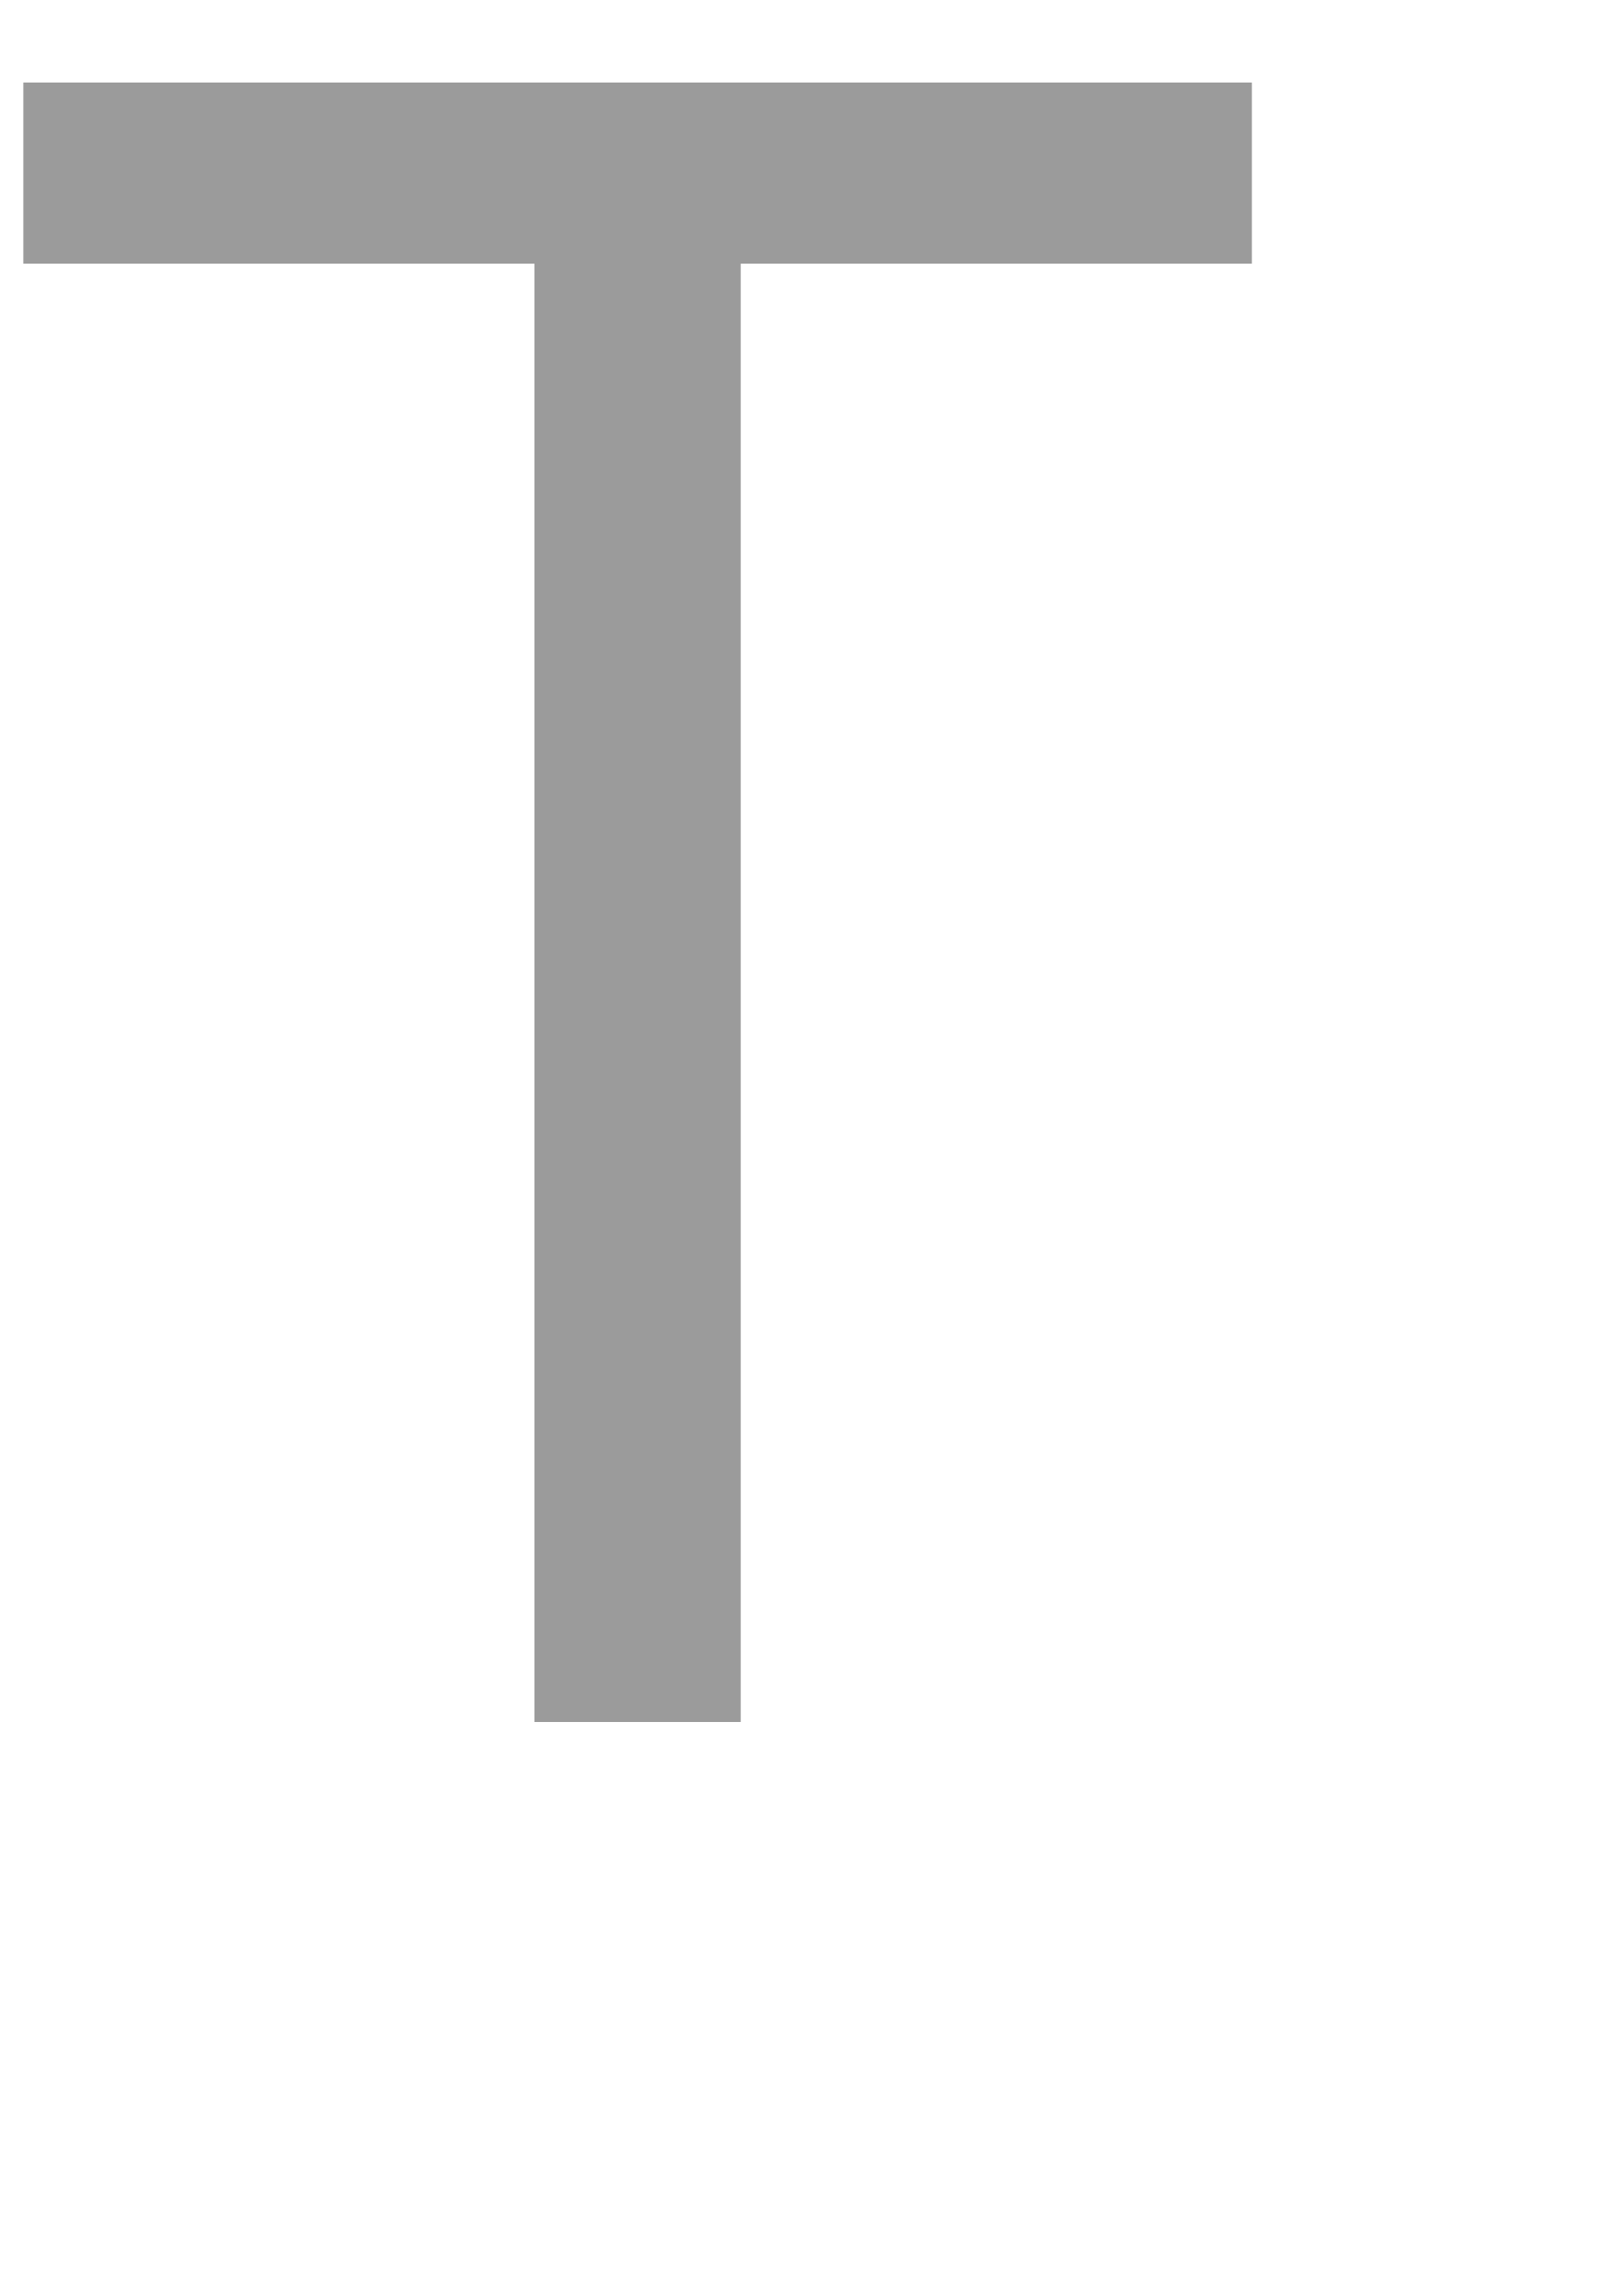
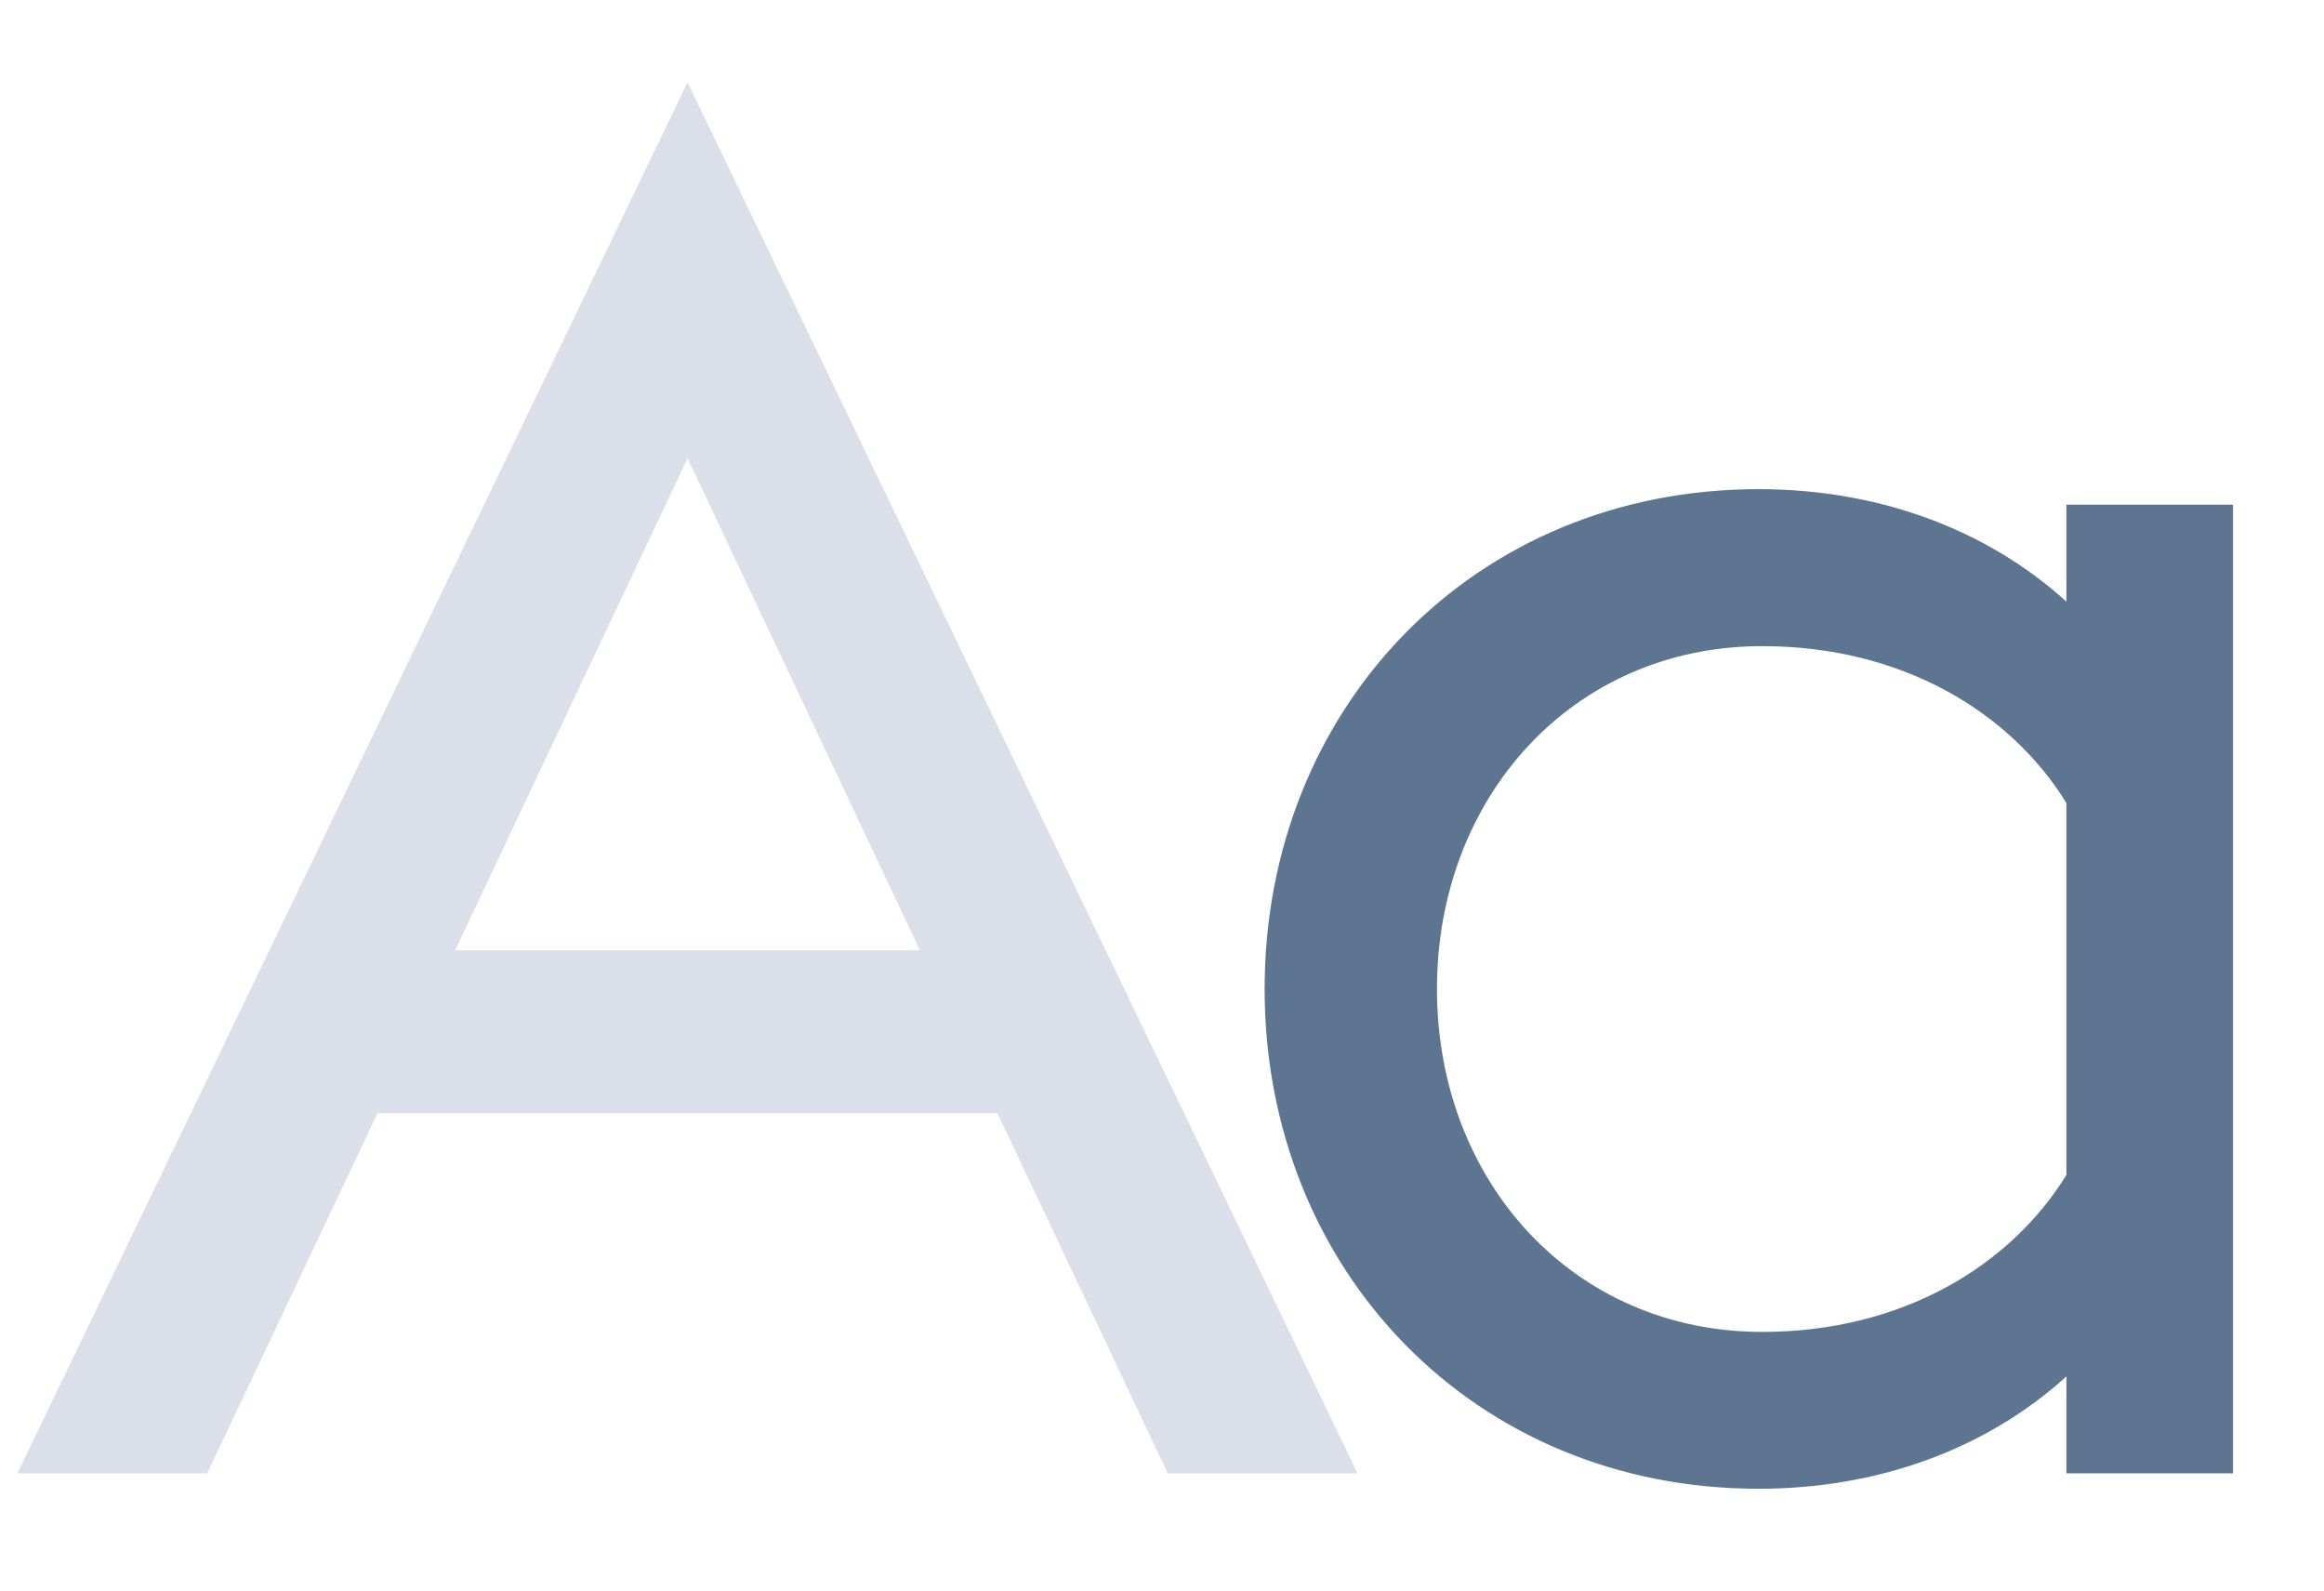
- <svg xmlns="http://www.w3.org/2000/svg" width="14px" height="20px" viewBox="0 0 14 20" version="1.1">
-   <defs />
-   <g id="Icon-Set" stroke="none" stroke-width="1" fill="none" fill-rule="evenodd" font-family="TrajanPro-Regular, Trajan Pro" font-size="20" font-weight="normal">
-     <g id="icon/text/pink" fill="#9B9B9B">
-       <text id="T">
-         <tspan x="0" y="15">T</tspan>
-       </text>
+ <svg xmlns="http://www.w3.org/2000/svg" width="19px" height="13px" viewBox="0 0 19 13" version="1.1">
+   <g id="CarbUI" stroke="none" stroke-width="1" fill="none" fill-rule="evenodd">
+     <g id="Style-Guide" transform="translate(-368, -4347)">
+       <g id="Stockholm-icons-/-Text-/-Font" transform="translate(368, 4344)">
+         <rect id="bound" x="0" y="0" width="19" height="19" />
+         <path d="M0.142,15.042 L5.621,3.673 L11.099,15.042 L9.547,15.042 L8.154,12.097 L3.087,12.097 L1.694,15.042 L0.142,15.042 Z M5.621,6.745 L3.721,10.767 L7.521,10.767 L5.621,6.745 Z" id="Aa" fill="#DADFEA" fill-rule="evenodd" />
+         <path d="M16.894,15.042 L16.894,14.25 C16.229,14.852 15.342,15.168 14.377,15.168 C12.049,15.168 10.339,13.379 10.339,11.083 C10.339,8.787 12.049,6.998 14.377,6.998 C15.342,6.998 16.229,7.315 16.894,7.917 L16.894,7.125 L18.256,7.125 L18.256,15.042 L16.894,15.042 Z M14.408,13.886 C15.548,13.886 16.435,13.348 16.894,12.603 L16.894,9.563 C16.435,8.819 15.548,8.281 14.408,8.281 C12.857,8.281 11.748,9.516 11.748,11.083 C11.748,12.651 12.857,13.886 14.408,13.886 Z" id="Combined-Shape" fill="#5D7590" fill-rule="evenodd" />
+       </g>
    </g>
  </g>
</svg>
